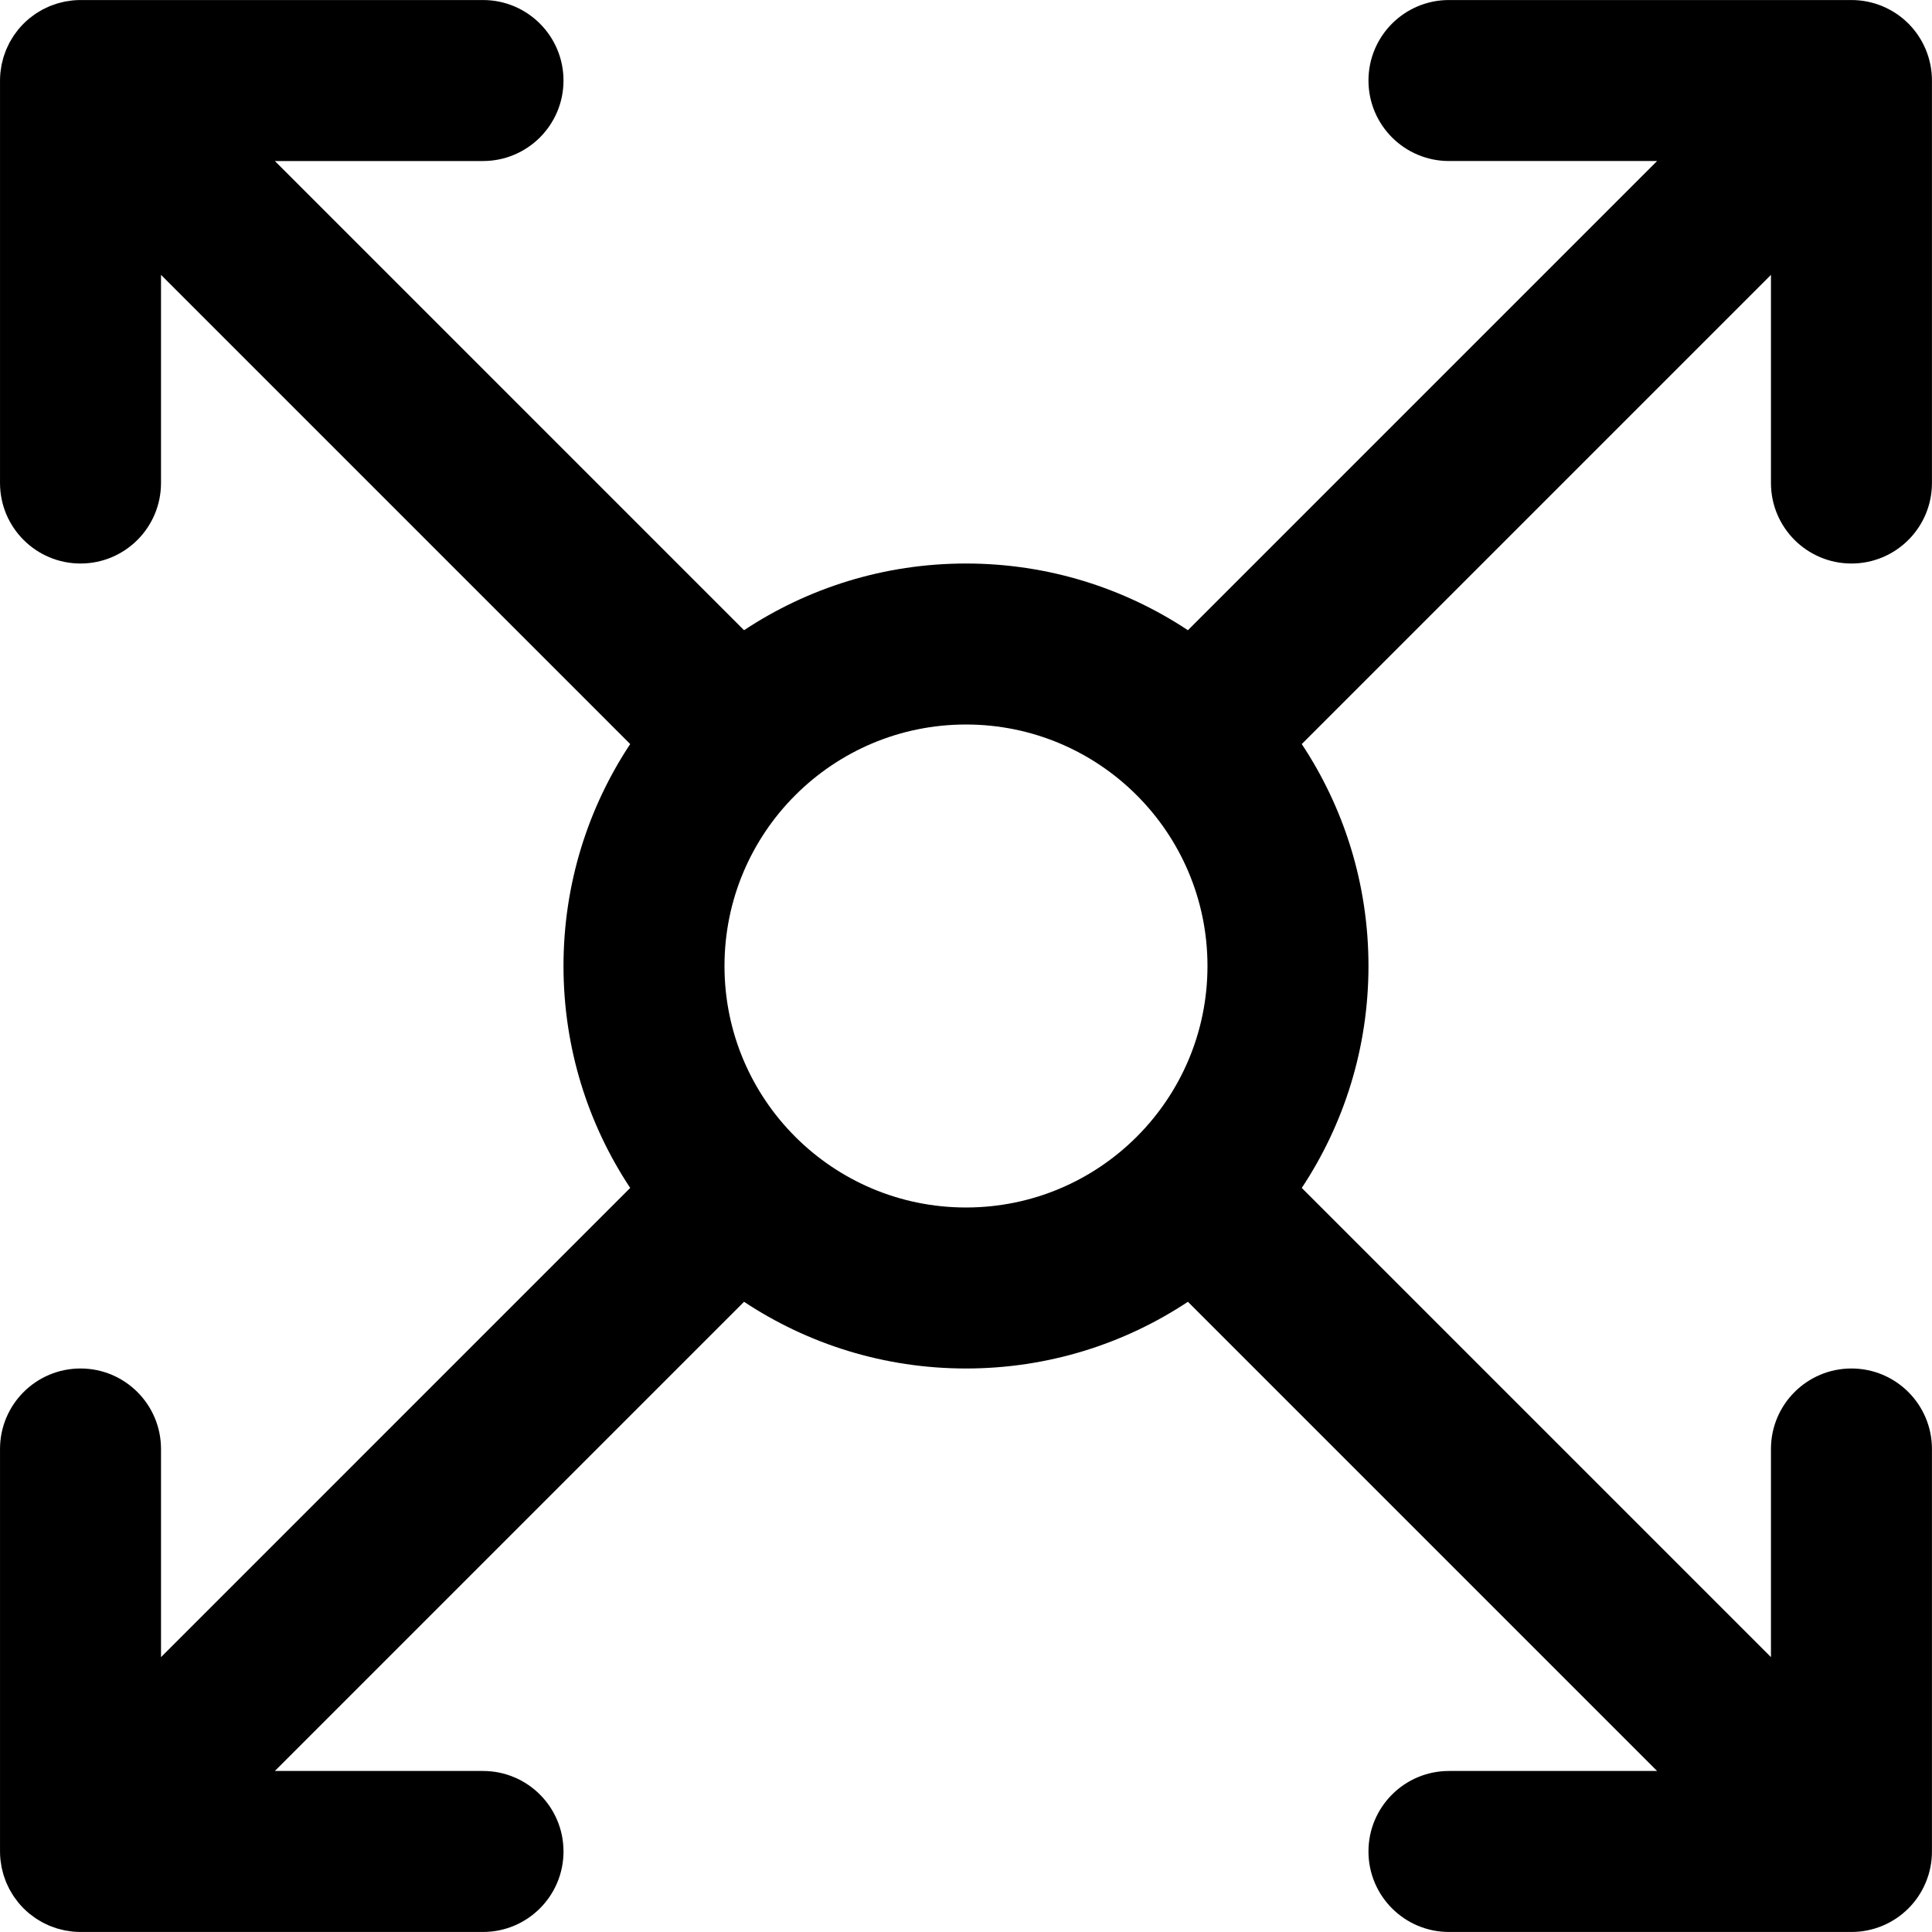
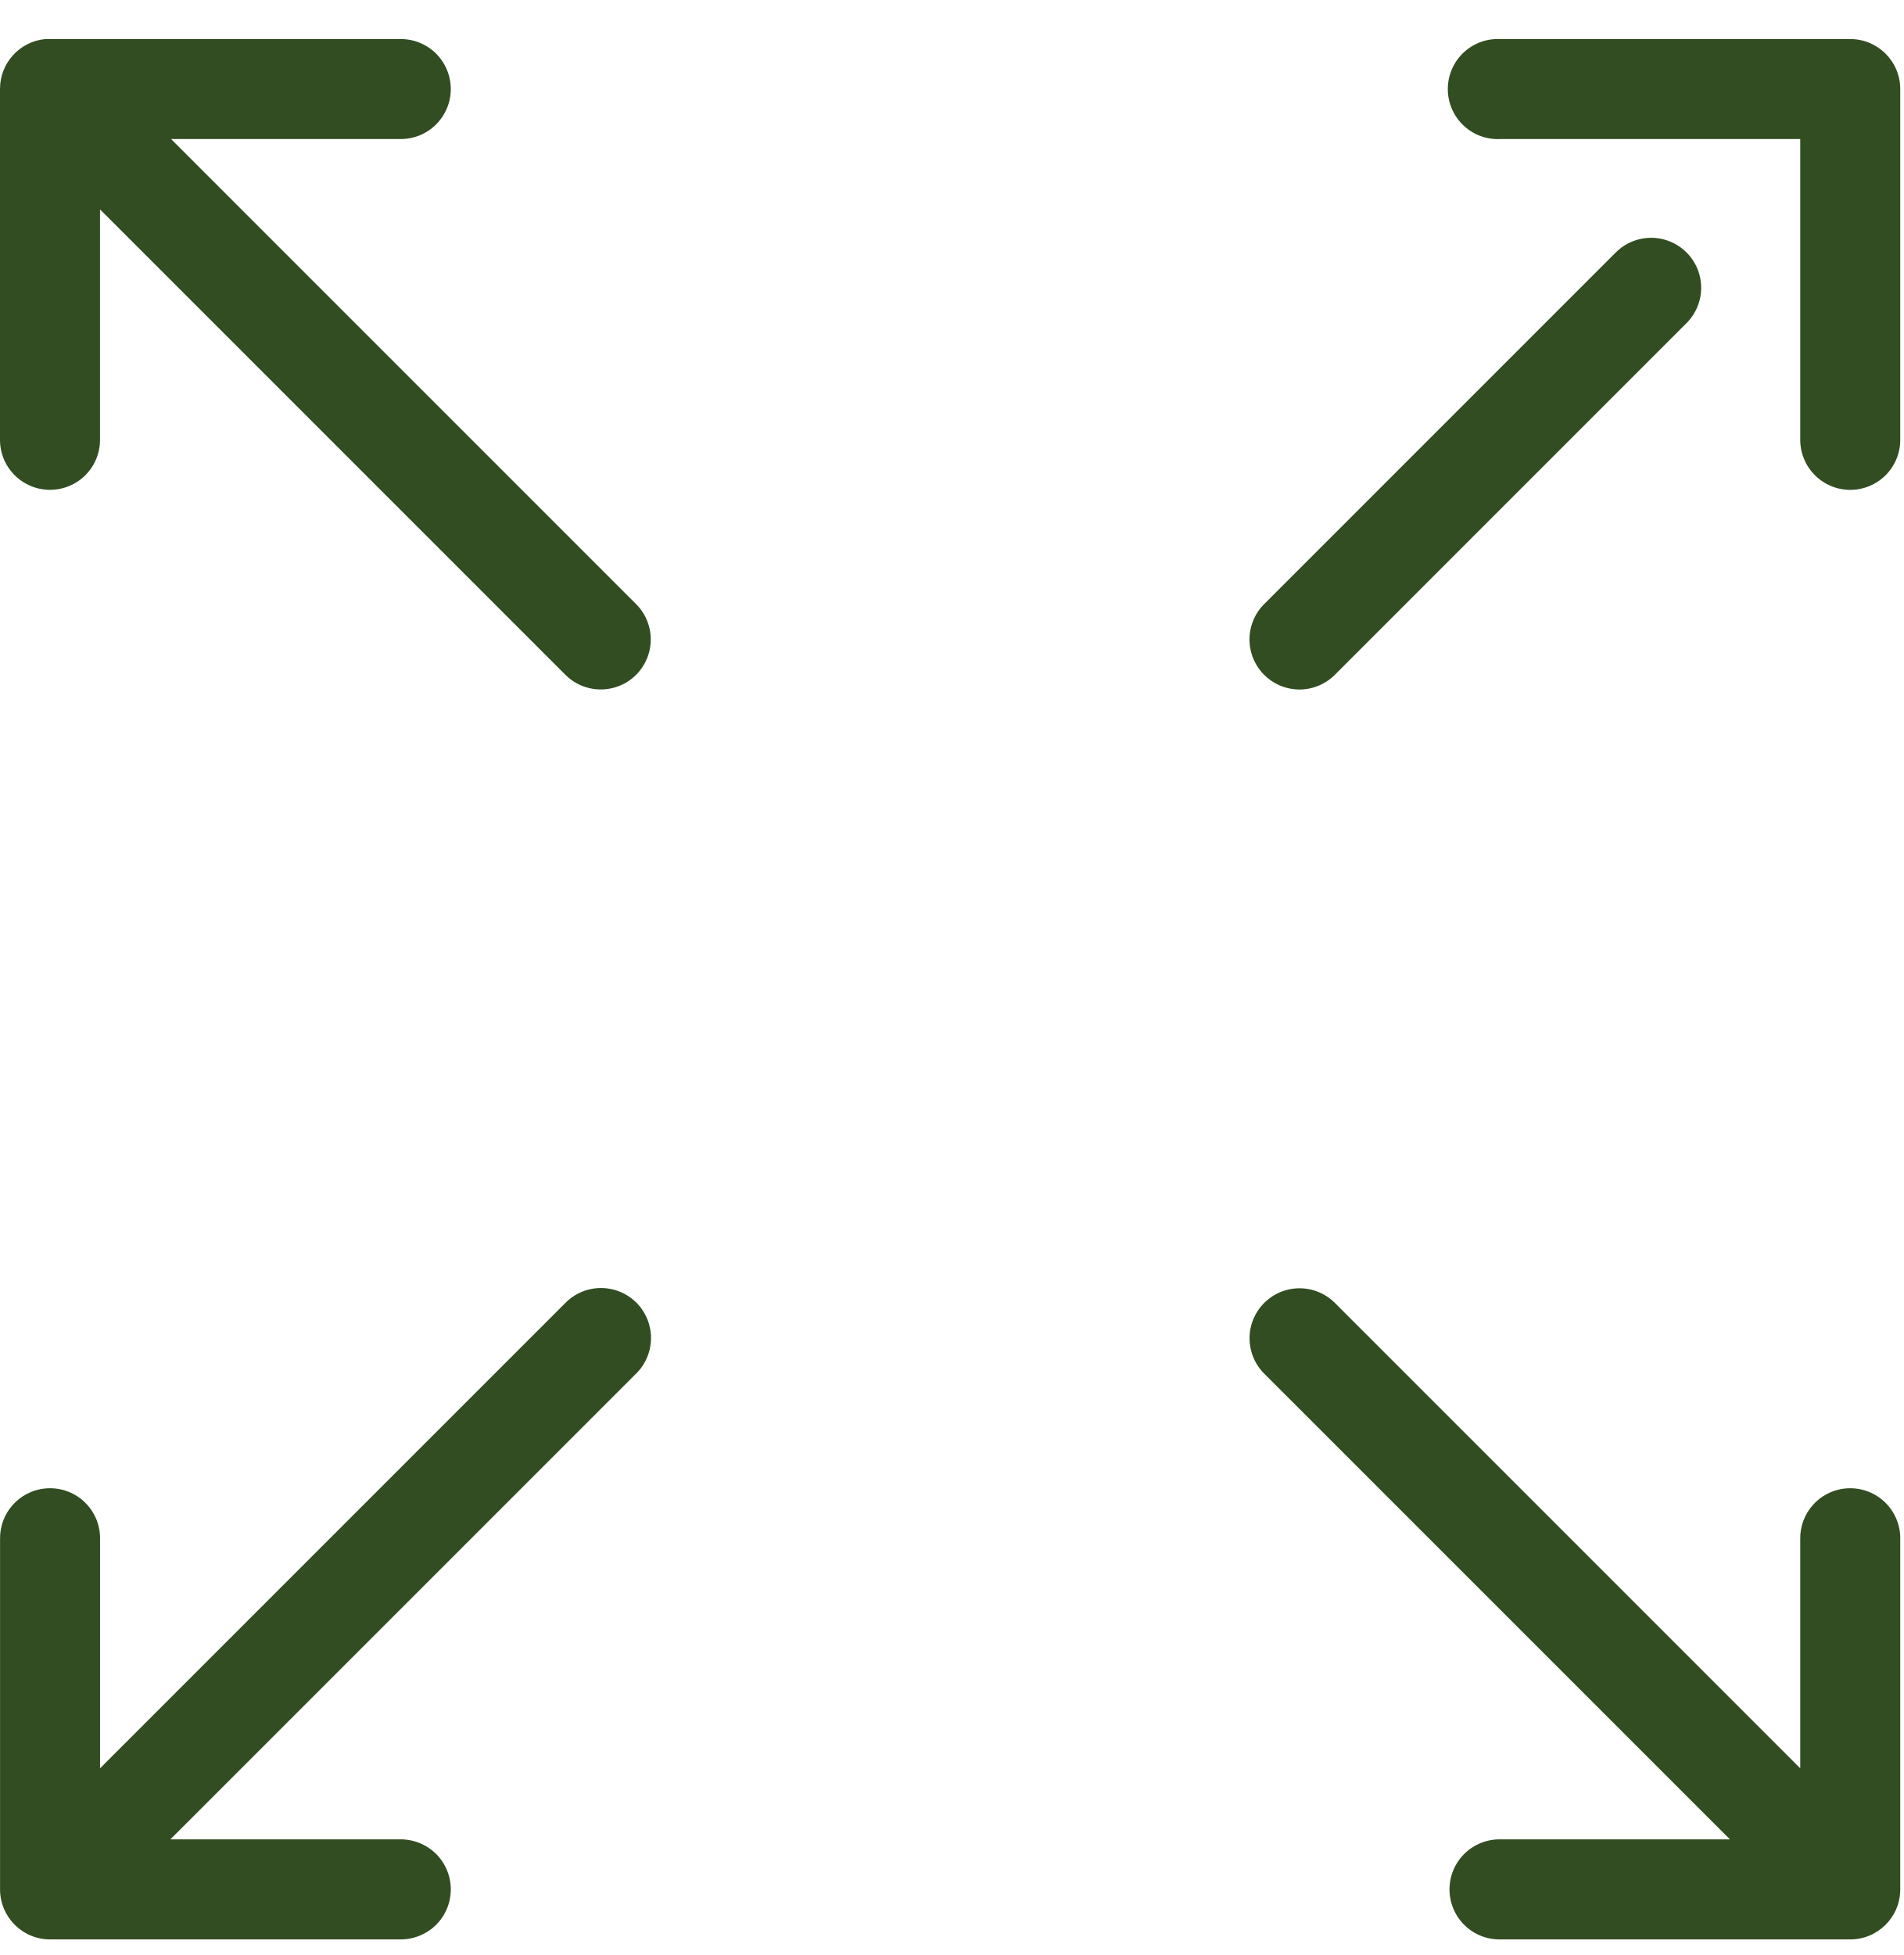
- <svg xmlns="http://www.w3.org/2000/svg" version="1.1" id="Layer_1" x="0px" y="0px" viewBox="0 0 512.017 512.017" style="enable-background:new 0 0 512.017 512.017;" xml:space="preserve">
-   <g>
-     <g>
-       <path d="M510.989,497.171c0.019-0.06,0.044-0.118,0.063-0.179c0.195-0.631,0.357-1.269,0.492-1.913    c0.008-0.04,0.021-0.079,0.029-0.12c0.299-1.469,0.444-2.962,0.431-4.455V384.009c0-11.782-9.551-21.333-21.333-21.333    s-21.333,9.551-21.333,21.333v55.164L344.992,314.827c11.169-16.862,17.679-37.079,17.679-58.818s-6.51-41.956-17.679-58.818    L469.338,72.845v55.164c0,11.782,9.551,21.333,21.333,21.333s21.333-9.551,21.333-21.333V21.512    c0.012-1.493-0.132-2.986-0.431-4.455c-0.008-0.041-0.021-0.079-0.029-0.12c-0.135-0.643-0.297-1.282-0.492-1.913    c-0.019-0.061-0.043-0.118-0.063-0.179c-0.193-0.606-0.409-1.205-0.657-1.795c-0.013-0.03-0.028-0.058-0.04-0.087    c-1.039-2.438-2.539-4.727-4.528-6.716c-1.988-1.988-4.276-3.487-6.713-4.526c-0.031-0.013-0.06-0.029-0.09-0.042    c-0.588-0.248-1.186-0.463-1.79-0.655c-0.062-0.02-0.121-0.045-0.183-0.064c-0.629-0.194-1.266-0.356-1.907-0.49    c-0.042-0.009-0.083-0.022-0.125-0.031c-1.469-0.299-2.961-0.443-4.454-0.431H384.004c-11.782,0-21.333,9.551-21.333,21.333    c0,11.782,9.551,21.333,21.333,21.333h55.163L314.822,167.021c-16.862-11.169-37.079-17.679-58.818-17.679    s-41.956,6.51-58.818,17.679L72.841,42.675h55.163c11.782,0,21.333-9.551,21.333-21.333c0-11.782-9.551-21.333-21.333-21.333    H21.338c0,0-0.001,0-0.001,0c-0.702,0-1.405,0.037-2.104,0.106c-0.316,0.031-0.622,0.09-0.933,0.135    c-0.377,0.054-0.755,0.098-1.13,0.172c-0.358,0.071-0.705,0.169-1.056,0.258c-0.323,0.081-0.648,0.152-0.968,0.249    C14.8,1.033,14.467,1.162,14.13,1.284c-0.319,0.115-0.641,0.22-0.956,0.35c-0.315,0.131-0.618,0.284-0.925,0.43    c-0.323,0.152-0.65,0.296-0.967,0.466c-0.295,0.158-0.575,0.338-0.862,0.509C10.11,3.223,9.796,3.399,9.493,3.602    c-0.317,0.212-0.615,0.448-0.92,0.676C8.321,4.467,8.062,4.642,7.816,4.844C6.729,5.736,5.732,6.733,4.839,7.82    C4.638,8.066,4.463,8.325,4.273,8.577C4.045,8.882,3.809,9.18,3.597,9.497C3.395,9.8,3.219,10.114,3.034,10.425    c-0.171,0.286-0.351,0.567-0.509,0.862c-0.17,0.317-0.313,0.643-0.466,0.967c-0.145,0.307-0.299,0.61-0.43,0.925    c-0.13,0.315-0.235,0.636-0.35,0.956c-0.121,0.337-0.25,0.67-0.355,1.015c-0.097,0.32-0.168,0.645-0.249,0.968    c-0.089,0.351-0.187,0.698-0.258,1.056c-0.074,0.375-0.118,0.753-0.172,1.13c-0.044,0.311-0.104,0.618-0.135,0.933    c-0.069,0.7-0.106,1.403-0.106,2.105v106.667c0,11.782,9.551,21.333,21.333,21.333c11.782,0,21.333-9.551,21.333-21.333V72.845    L167.016,197.19c-11.169,16.862-17.679,37.079-17.679,58.818s6.51,41.956,17.679,58.818L42.671,439.172v-55.163    c0-11.782-9.551-21.333-21.333-21.333c-11.782,0-21.333,9.551-21.333,21.333v106.667c0,0.703,0.037,1.405,0.106,2.105    c0.031,0.315,0.09,0.621,0.135,0.933c0.054,0.377,0.098,0.756,0.173,1.13c0.071,0.358,0.169,0.704,0.258,1.055    c0.081,0.324,0.152,0.649,0.249,0.969c0.104,0.344,0.233,0.677,0.354,1.013c0.115,0.32,0.22,0.642,0.35,0.957    c0.13,0.315,0.284,0.616,0.429,0.923c0.153,0.324,0.297,0.651,0.467,0.969c0.158,0.294,0.337,0.573,0.508,0.859    c0.186,0.311,0.362,0.627,0.565,0.931c0.211,0.316,0.446,0.612,0.673,0.916c0.19,0.254,0.366,0.514,0.569,0.761    c0.443,0.54,0.91,1.059,1.403,1.552c0.004,0.004,0.006,0.008,0.01,0.011c0.004,0.004,0.008,0.007,0.012,0.011    c0.493,0.492,1.012,0.959,1.551,1.402c0.247,0.203,0.507,0.379,0.76,0.568c0.304,0.227,0.601,0.463,0.917,0.674    c0.303,0.203,0.618,0.379,0.93,0.565c0.286,0.171,0.565,0.35,0.86,0.508c0.318,0.17,0.645,0.314,0.969,0.467    c0.307,0.145,0.609,0.298,0.923,0.428c0.315,0.13,0.636,0.235,0.956,0.35c0.337,0.121,0.67,0.25,1.015,0.355    c0.32,0.097,0.645,0.168,0.968,0.249c0.351,0.089,0.698,0.187,1.056,0.258c0.375,0.074,0.753,0.118,1.13,0.172    c0.311,0.044,0.618,0.104,0.933,0.135c0.7,0.069,1.402,0.106,2.104,0.106c0,0,0.001,0,0.001,0h106.667    c11.782,0,21.333-9.551,21.333-21.333s-9.551-21.333-21.333-21.333H72.841l124.345-124.345    c16.862,11.169,37.079,17.679,58.818,17.679s41.956-6.51,58.818-17.679l124.345,124.345h-55.164    c-11.782,0-21.333,9.551-21.333,21.333s9.551,21.333,21.333,21.333H490.5c1.493,0.012,2.986-0.132,4.455-0.431    c0.041-0.008,0.079-0.021,0.12-0.029c0.643-0.135,1.282-0.297,1.913-0.492c0.061-0.019,0.118-0.043,0.179-0.063    c0.606-0.193,1.205-0.409,1.795-0.657c0.03-0.013,0.058-0.028,0.087-0.04c2.438-1.039,4.727-2.539,6.716-4.528    s3.489-4.278,4.528-6.716c0.013-0.029,0.028-0.057,0.04-0.087C510.581,498.376,510.797,497.777,510.989,497.171z M210.861,301.367    c-0.036-0.036-0.066-0.077-0.102-0.113s-0.076-0.066-0.113-0.102c-11.519-11.573-18.641-27.527-18.641-45.144    s7.122-33.57,18.641-45.144c0.036-0.036,0.077-0.066,0.113-0.102s0.066-0.076,0.102-0.113    c11.573-11.519,27.527-18.641,45.144-18.641c35.343,0,64,28.657,64,64s-28.657,64-64,64    C238.387,320.009,222.434,312.886,210.861,301.367z" />
-     </g>
-   </g>
-   <g>
- </g>
-   <g>
- </g>
-   <g>
- </g>
-   <g>
- </g>
-   <g>
- </g>
-   <g>
- </g>
-   <g>
- </g>
-   <g>
- </g>
-   <g>
- </g>
-   <g>
- </g>
-   <g>
- </g>
-   <g>
- </g>
-   <g>
- </g>
-   <g>
- </g>
-   <g>
- </g>
+ <svg xmlns="http://www.w3.org/2000/svg" width="37" height="38" viewBox="0 0 37 38" fill="none">
+   <path d="M0.881 0.759C0.38 0.806 -0.002 1.228 9.9703e-05 1.731V8.536C-0.004 8.796 0.097 9.047 0.28 9.232C0.463 9.417 0.712 9.521 0.972 9.521C1.232 9.521 1.482 9.417 1.664 9.232C1.847 9.047 1.948 8.796 1.944 8.536V4.07L10.981 13.107C11.163 13.294 11.413 13.4 11.674 13.401C11.935 13.402 12.186 13.299 12.369 13.113C12.553 12.927 12.654 12.675 12.65 12.414C12.646 12.153 12.537 11.905 12.348 11.725L3.326 2.703H7.777C8.037 2.706 8.288 2.606 8.473 2.423C8.658 2.24 8.763 1.991 8.763 1.731C8.763 1.471 8.658 1.221 8.473 1.038C8.288 0.856 8.037 0.755 7.777 0.759H0.972C0.942 0.757 0.911 0.757 0.881 0.759L0.881 0.759ZM29.071 0.759C28.814 0.771 28.571 0.885 28.397 1.076C28.224 1.267 28.133 1.519 28.145 1.777C28.157 2.035 28.271 2.277 28.462 2.451C28.653 2.625 28.905 2.715 29.163 2.703H34.995V8.536C34.992 8.796 35.092 9.047 35.275 9.232C35.458 9.417 35.707 9.522 35.967 9.522C36.227 9.522 36.477 9.417 36.66 9.232C36.842 9.047 36.943 8.796 36.939 8.536V1.731C36.939 1.194 36.504 0.759 35.967 0.759H29.163C29.132 0.758 29.102 0.758 29.071 0.759L29.071 0.759ZM31.957 4.632C31.743 4.663 31.545 4.765 31.395 4.921L24.591 11.725C24.402 11.905 24.293 12.154 24.289 12.415C24.285 12.676 24.386 12.927 24.57 13.113C24.753 13.299 25.004 13.403 25.265 13.402C25.526 13.401 25.776 13.294 25.958 13.107L32.762 6.303C33.072 6.012 33.157 5.555 32.973 5.172C32.788 4.79 32.377 4.571 31.957 4.632L31.957 4.632ZM11.544 25.045C11.329 25.076 11.132 25.178 10.982 25.334L1.945 34.371V29.92C1.951 29.64 1.836 29.371 1.629 29.182C1.423 28.993 1.145 28.903 0.867 28.933C0.366 28.988 -0.01 29.416 0.001 29.92V36.725C0.001 37.261 0.436 37.697 0.973 37.697H7.777C8.037 37.7 8.288 37.599 8.474 37.417C8.659 37.234 8.763 36.985 8.763 36.725C8.763 36.465 8.659 36.215 8.474 36.032C8.288 35.85 8.037 35.749 7.777 35.752H3.312L12.349 26.716C12.658 26.425 12.743 25.968 12.559 25.586C12.375 25.203 11.964 24.985 11.544 25.045H11.544ZM25.168 25.045C24.79 25.082 24.468 25.336 24.343 25.695C24.219 26.055 24.316 26.453 24.591 26.716L33.628 35.752H29.162C28.902 35.749 28.651 35.85 28.466 36.033C28.281 36.215 28.177 36.465 28.177 36.725C28.177 36.985 28.281 37.234 28.466 37.417C28.651 37.6 28.902 37.701 29.162 37.697H35.967C36.504 37.697 36.939 37.262 36.939 36.725V29.92C36.945 29.64 36.83 29.372 36.623 29.182C36.417 28.994 36.139 28.903 35.861 28.933C35.36 28.988 34.984 29.417 34.995 29.92V34.371L25.958 25.334C25.752 25.123 25.462 25.017 25.168 25.045L25.168 25.045Z" fill="#324D22" />
</svg>
